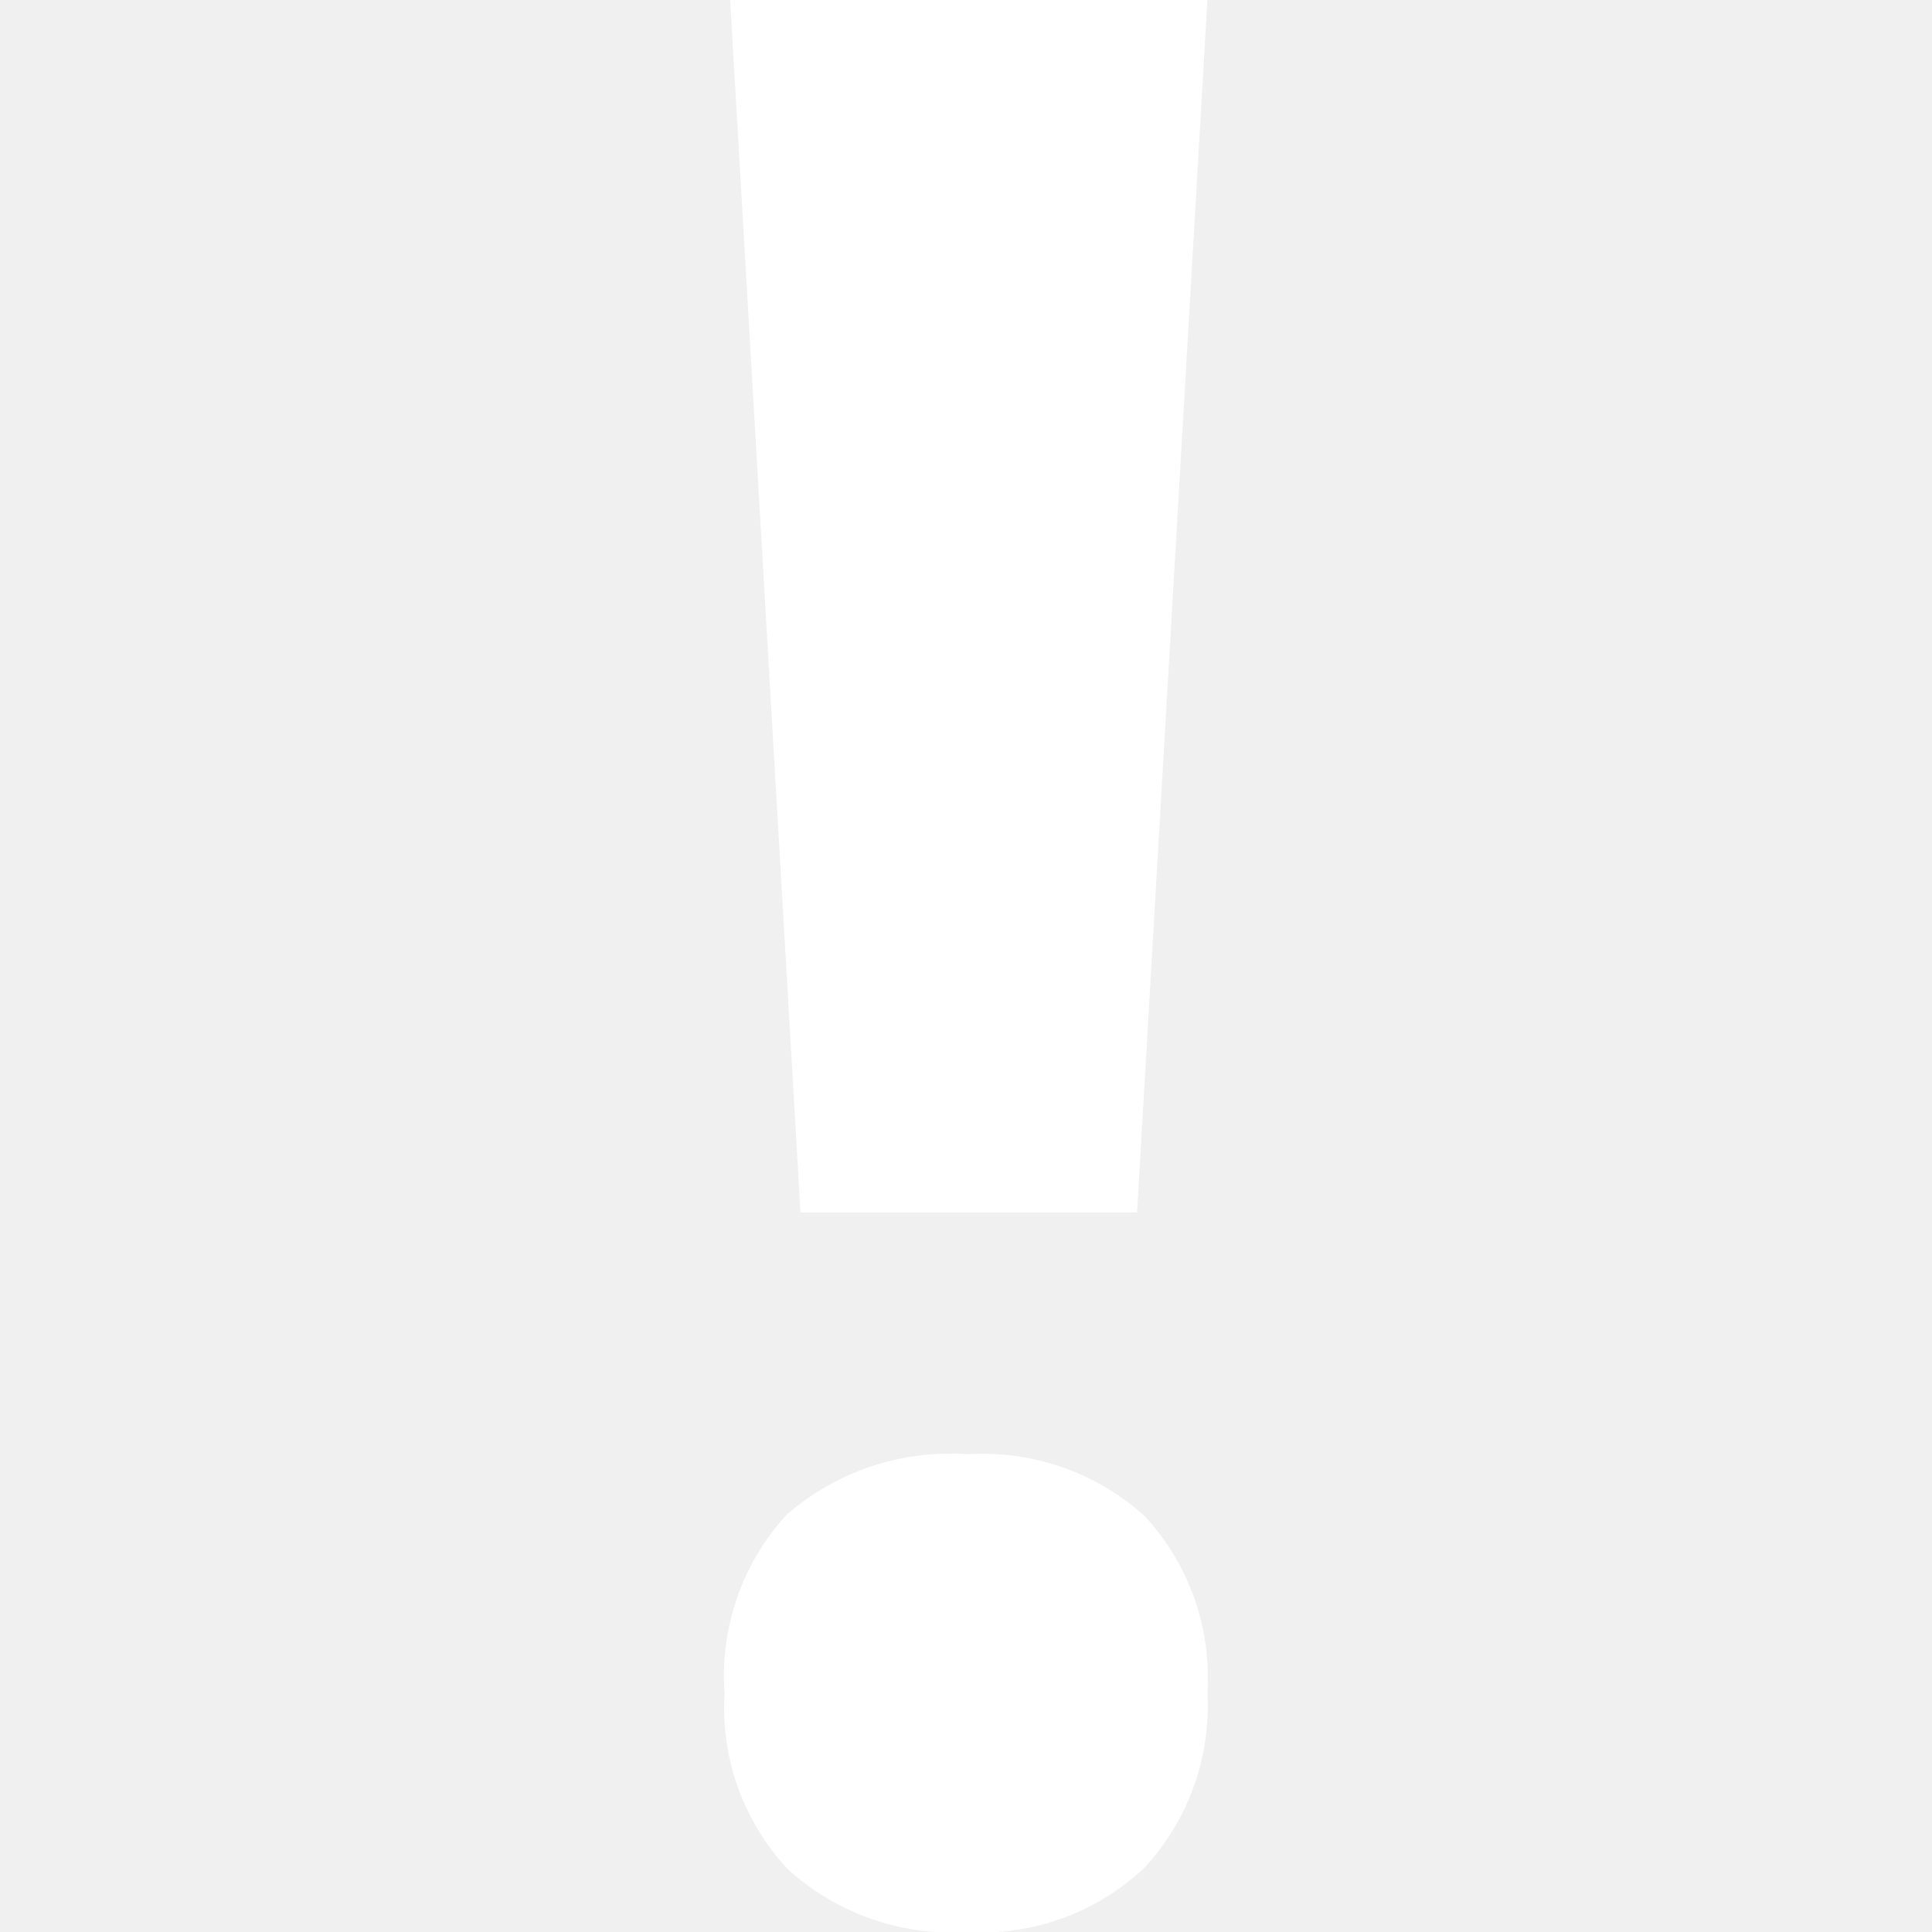
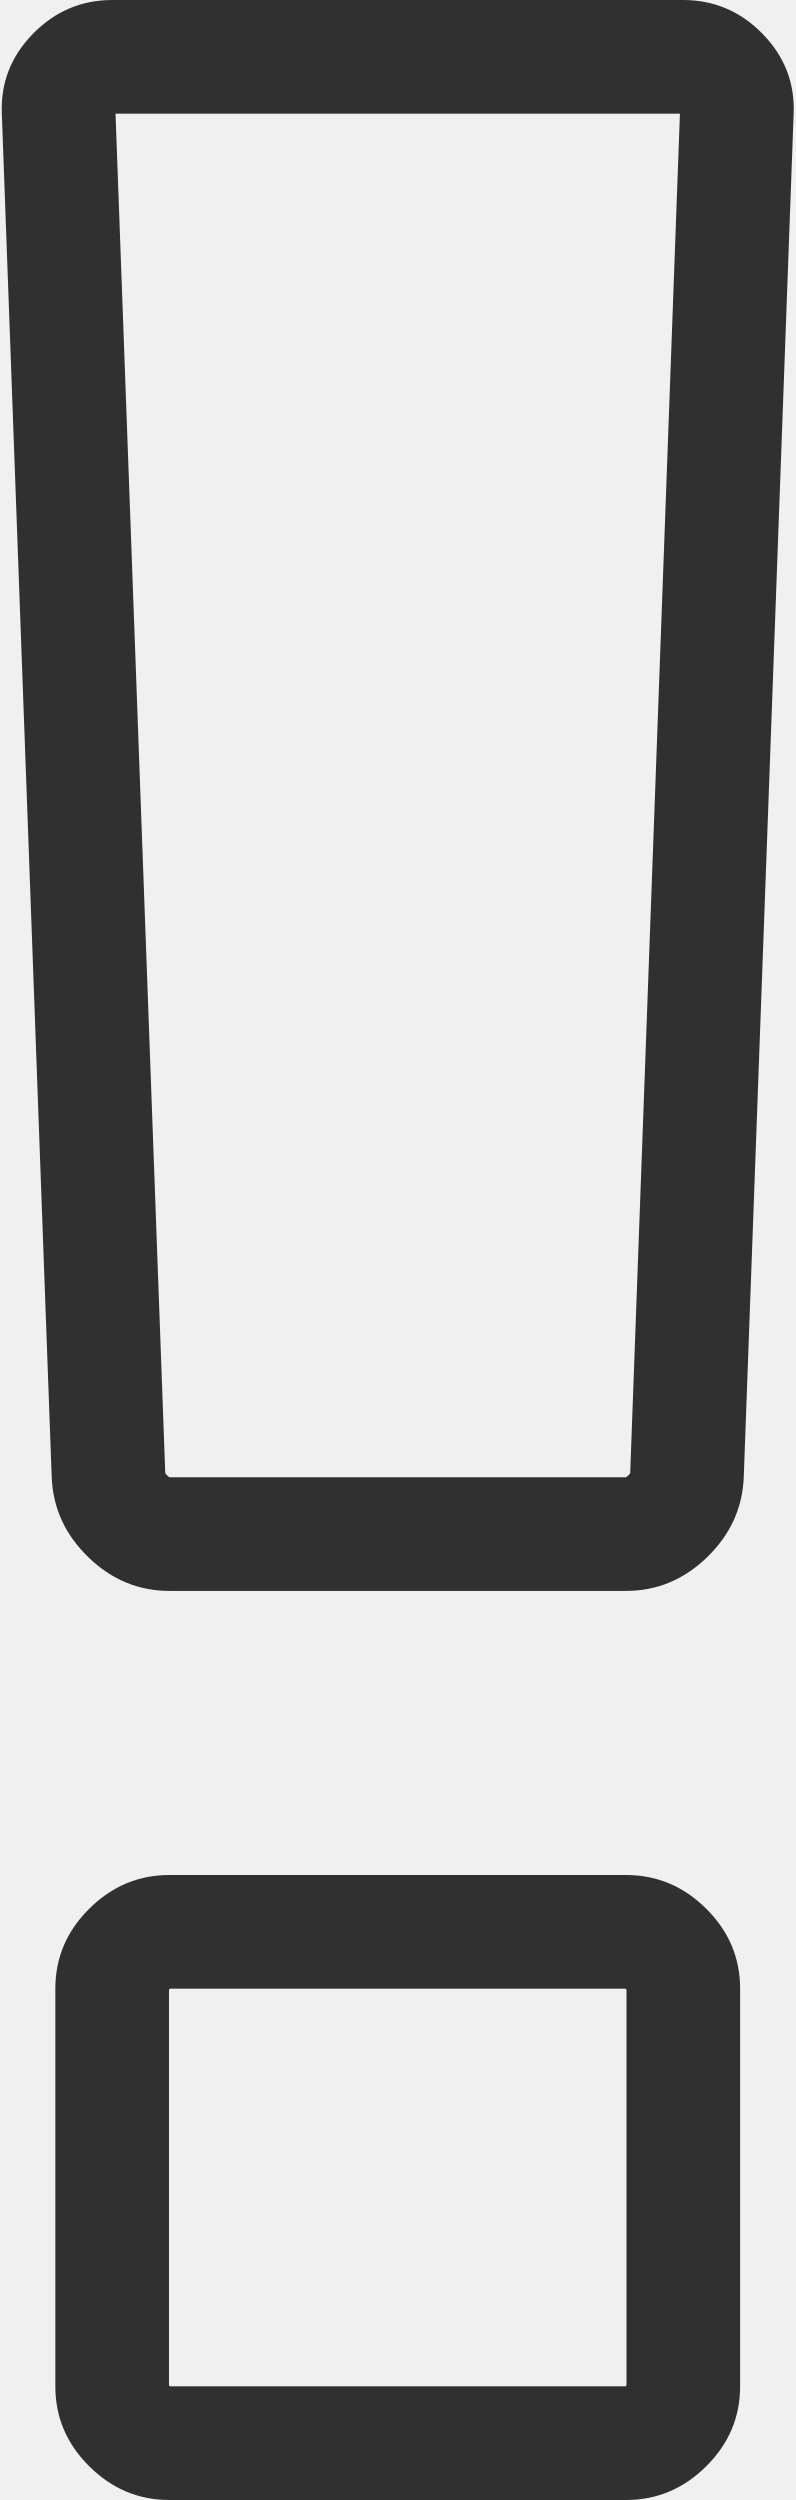
- <svg xmlns="http://www.w3.org/2000/svg" viewBox="0 0 24 24">
-   <path d="M9.001,21.033a2.96,2.96,0,0,1,.771-2.217,3.091,3.091,0,0,1,2.245-.751,3.004,3.004,0,0,1,2.202.768,2.952,2.952,0,0,1,.78,2.2,2.951,2.951,0,0,1-.788,2.174,2.951,2.951,0,0,1-2.193.794,3.038,3.038,0,0,1-2.228-.777A2.938,2.938,0,0,1,9.001,21.033Zm5.124-5.972H9.944L9.07-.001h5.929Z" fill="#fff" />
+ <svg xmlns="http://www.w3.org/2000/svg" version="1.1" width="7px" height="22px">
+   <defs>
+     <mask fill="white" id="clip33">
+       <path d="M 6.215 16.797  C 6.414 16.995  6.513 17.229  6.513 17.5  L 6.513 21  C 6.513 21.271  6.414 21.505  6.215 21.703  C 6.016 21.901  5.781 22  5.509 22  L 1.491 22  C 1.219 22  0.984 21.901  0.785 21.703  C 0.586 21.505  0.487 21.271  0.487 21  L 0.487 17.5  C 0.487 17.229  0.586 16.995  0.785 16.797  C 0.984 16.599  1.219 16.5  1.491 16.5  L 5.509 16.5  C 5.781 16.5  6.016 16.599  6.215 16.797  Z M 6.71 0.297  C 6.903 0.495  6.995 0.729  6.984 1  L 6.545 13  C 6.534 13.271  6.427 13.505  6.223 13.703  C 6.019 13.901  5.781 14  5.509 14  L 1.491 14  C 1.219 14  0.981 13.901  0.777 13.703  C 0.573 13.505  0.466 13.271  0.455 13  L 0.016 1  C 0.005 0.729  0.097 0.495  0.29 0.297  C 0.484 0.099  0.717 0  0.989 0  L 6.011 0  C 6.283 0  6.516 0.099  6.71 0.297  Z " fill-rule="evenodd" />
+     </mask>
+   </defs>
+   <g transform="matrix(1 0 0 1 -769 -2068 )">
+     <path d="M 6.215 16.797  C 6.414 16.995  6.513 17.229  6.513 17.5  L 6.513 21  C 6.513 21.271  6.414 21.505  6.215 21.703  C 6.016 21.901  5.781 22  5.509 22  L 1.491 22  C 1.219 22  0.984 21.901  0.785 21.703  C 0.586 21.505  0.487 21.271  0.487 21  L 0.487 17.5  C 0.487 17.229  0.586 16.995  0.785 16.797  C 0.984 16.599  1.219 16.5  1.491 16.5  L 5.509 16.5  C 5.781 16.5  6.016 16.599  6.215 16.797  Z M 6.71 0.297  C 6.903 0.495  6.995 0.729  6.984 1  L 6.545 13  C 6.534 13.271  6.427 13.505  6.223 13.703  C 6.019 13.901  5.781 14  5.509 14  L 1.491 14  C 1.219 14  0.981 13.901  0.777 13.703  C 0.573 13.505  0.466 13.271  0.455 13  L 0.016 1  C 0.005 0.729  0.097 0.495  0.29 0.297  C 0.484 0.099  0.717 0  0.989 0  L 6.011 0  C 6.283 0  6.516 0.099  6.71 0.297  Z " fill-rule="nonzero" fill="#000000" stroke="none" fill-opacity="0" transform="matrix(1 0 0 1 769 2068 )" />
+     <path d="M 6.215 16.797  C 6.414 16.995  6.513 17.229  6.513 17.5  L 6.513 21  C 6.513 21.271  6.414 21.505  6.215 21.703  C 6.016 21.901  5.781 22  5.509 22  L 1.491 22  C 1.219 22  0.984 21.901  0.785 21.703  C 0.586 21.505  0.487 21.271  0.487 21  L 0.487 17.5  C 0.487 17.229  0.586 16.995  0.785 16.797  C 0.984 16.599  1.219 16.5  1.491 16.5  L 5.509 16.5  C 5.781 16.5  6.016 16.599  6.215 16.797  Z " stroke-width="2" stroke="#000000" fill="none" stroke-opacity="0.8" transform="matrix(1 0 0 1 769 2068 )" mask="url(#clip33)" />
+     <path d="M 6.71 0.297  C 6.903 0.495  6.995 0.729  6.984 1  L 6.545 13  C 6.534 13.271  6.427 13.505  6.223 13.703  C 6.019 13.901  5.781 14  5.509 14  L 1.491 14  C 1.219 14  0.981 13.901  0.777 13.703  C 0.573 13.505  0.466 13.271  0.455 13  L 0.016 1  C 0.005 0.729  0.097 0.495  0.29 0.297  C 0.484 0.099  0.717 0  0.989 0  L 6.011 0  C 6.283 0  6.516 0.099  6.71 0.297  Z " stroke-width="2" stroke="#000000" fill="none" stroke-opacity="0.8" transform="matrix(1 0 0 1 769 2068 )" mask="url(#clip33)" />
+   </g>
</svg>
